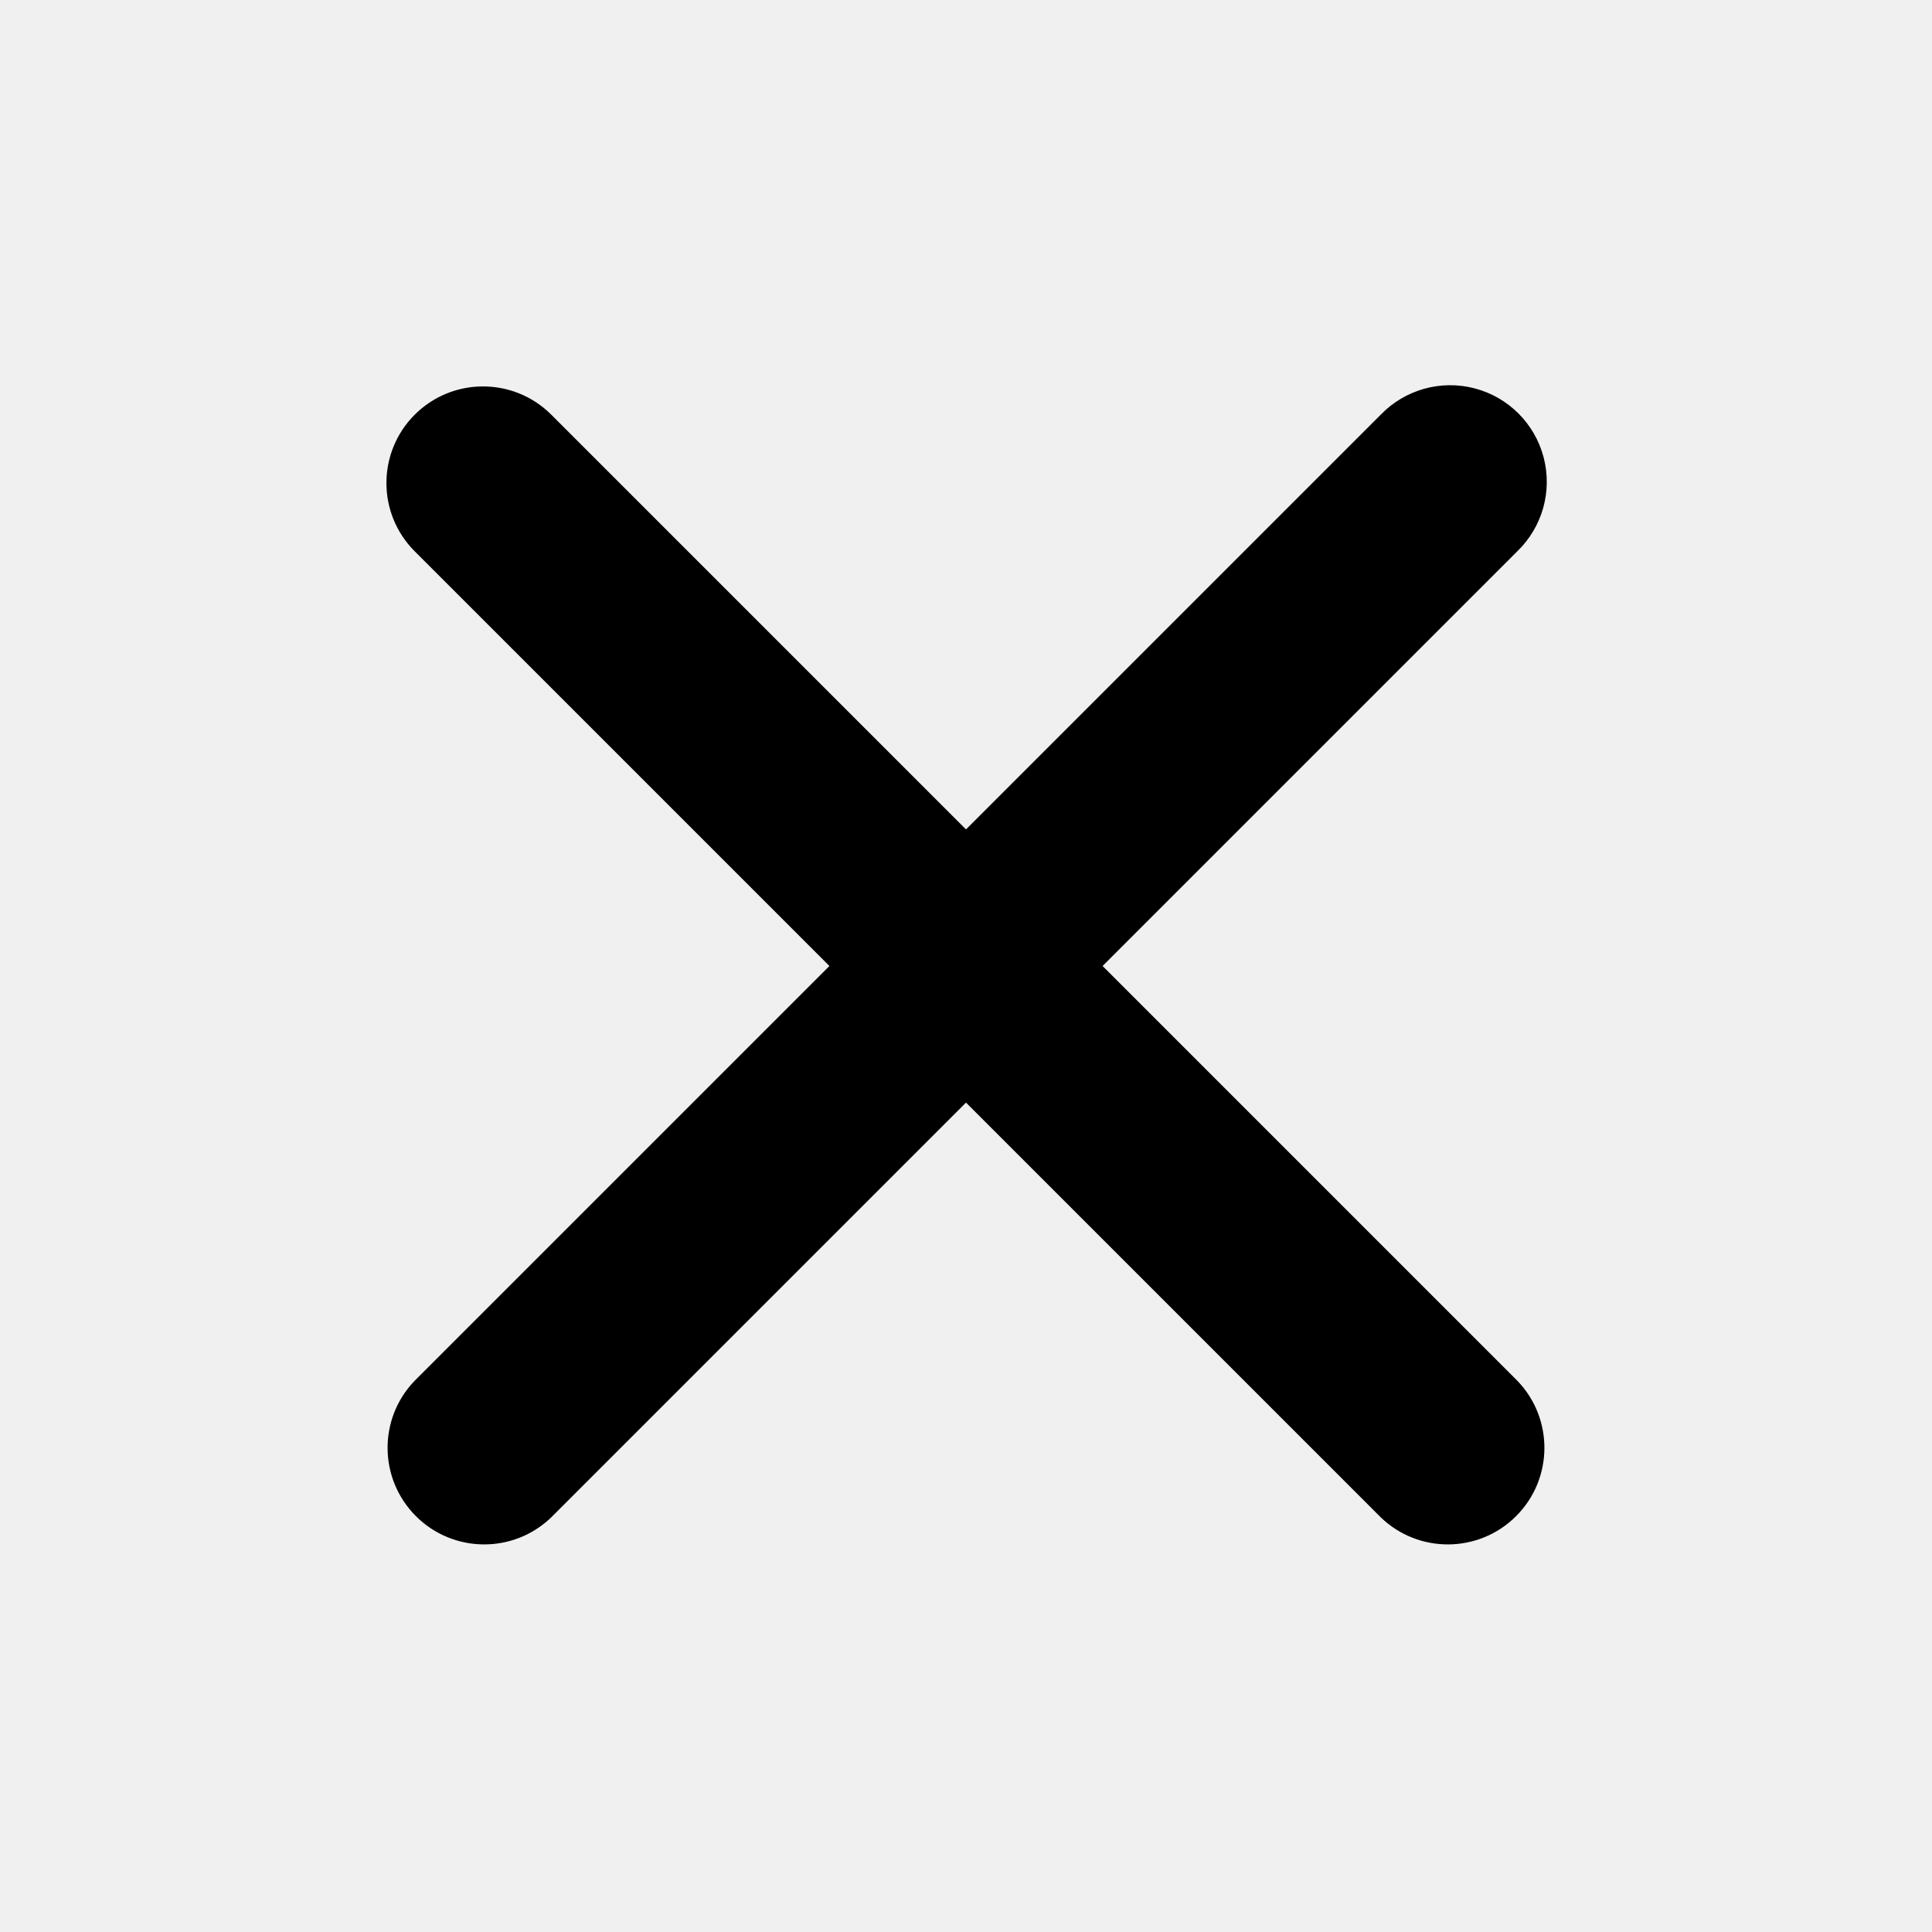
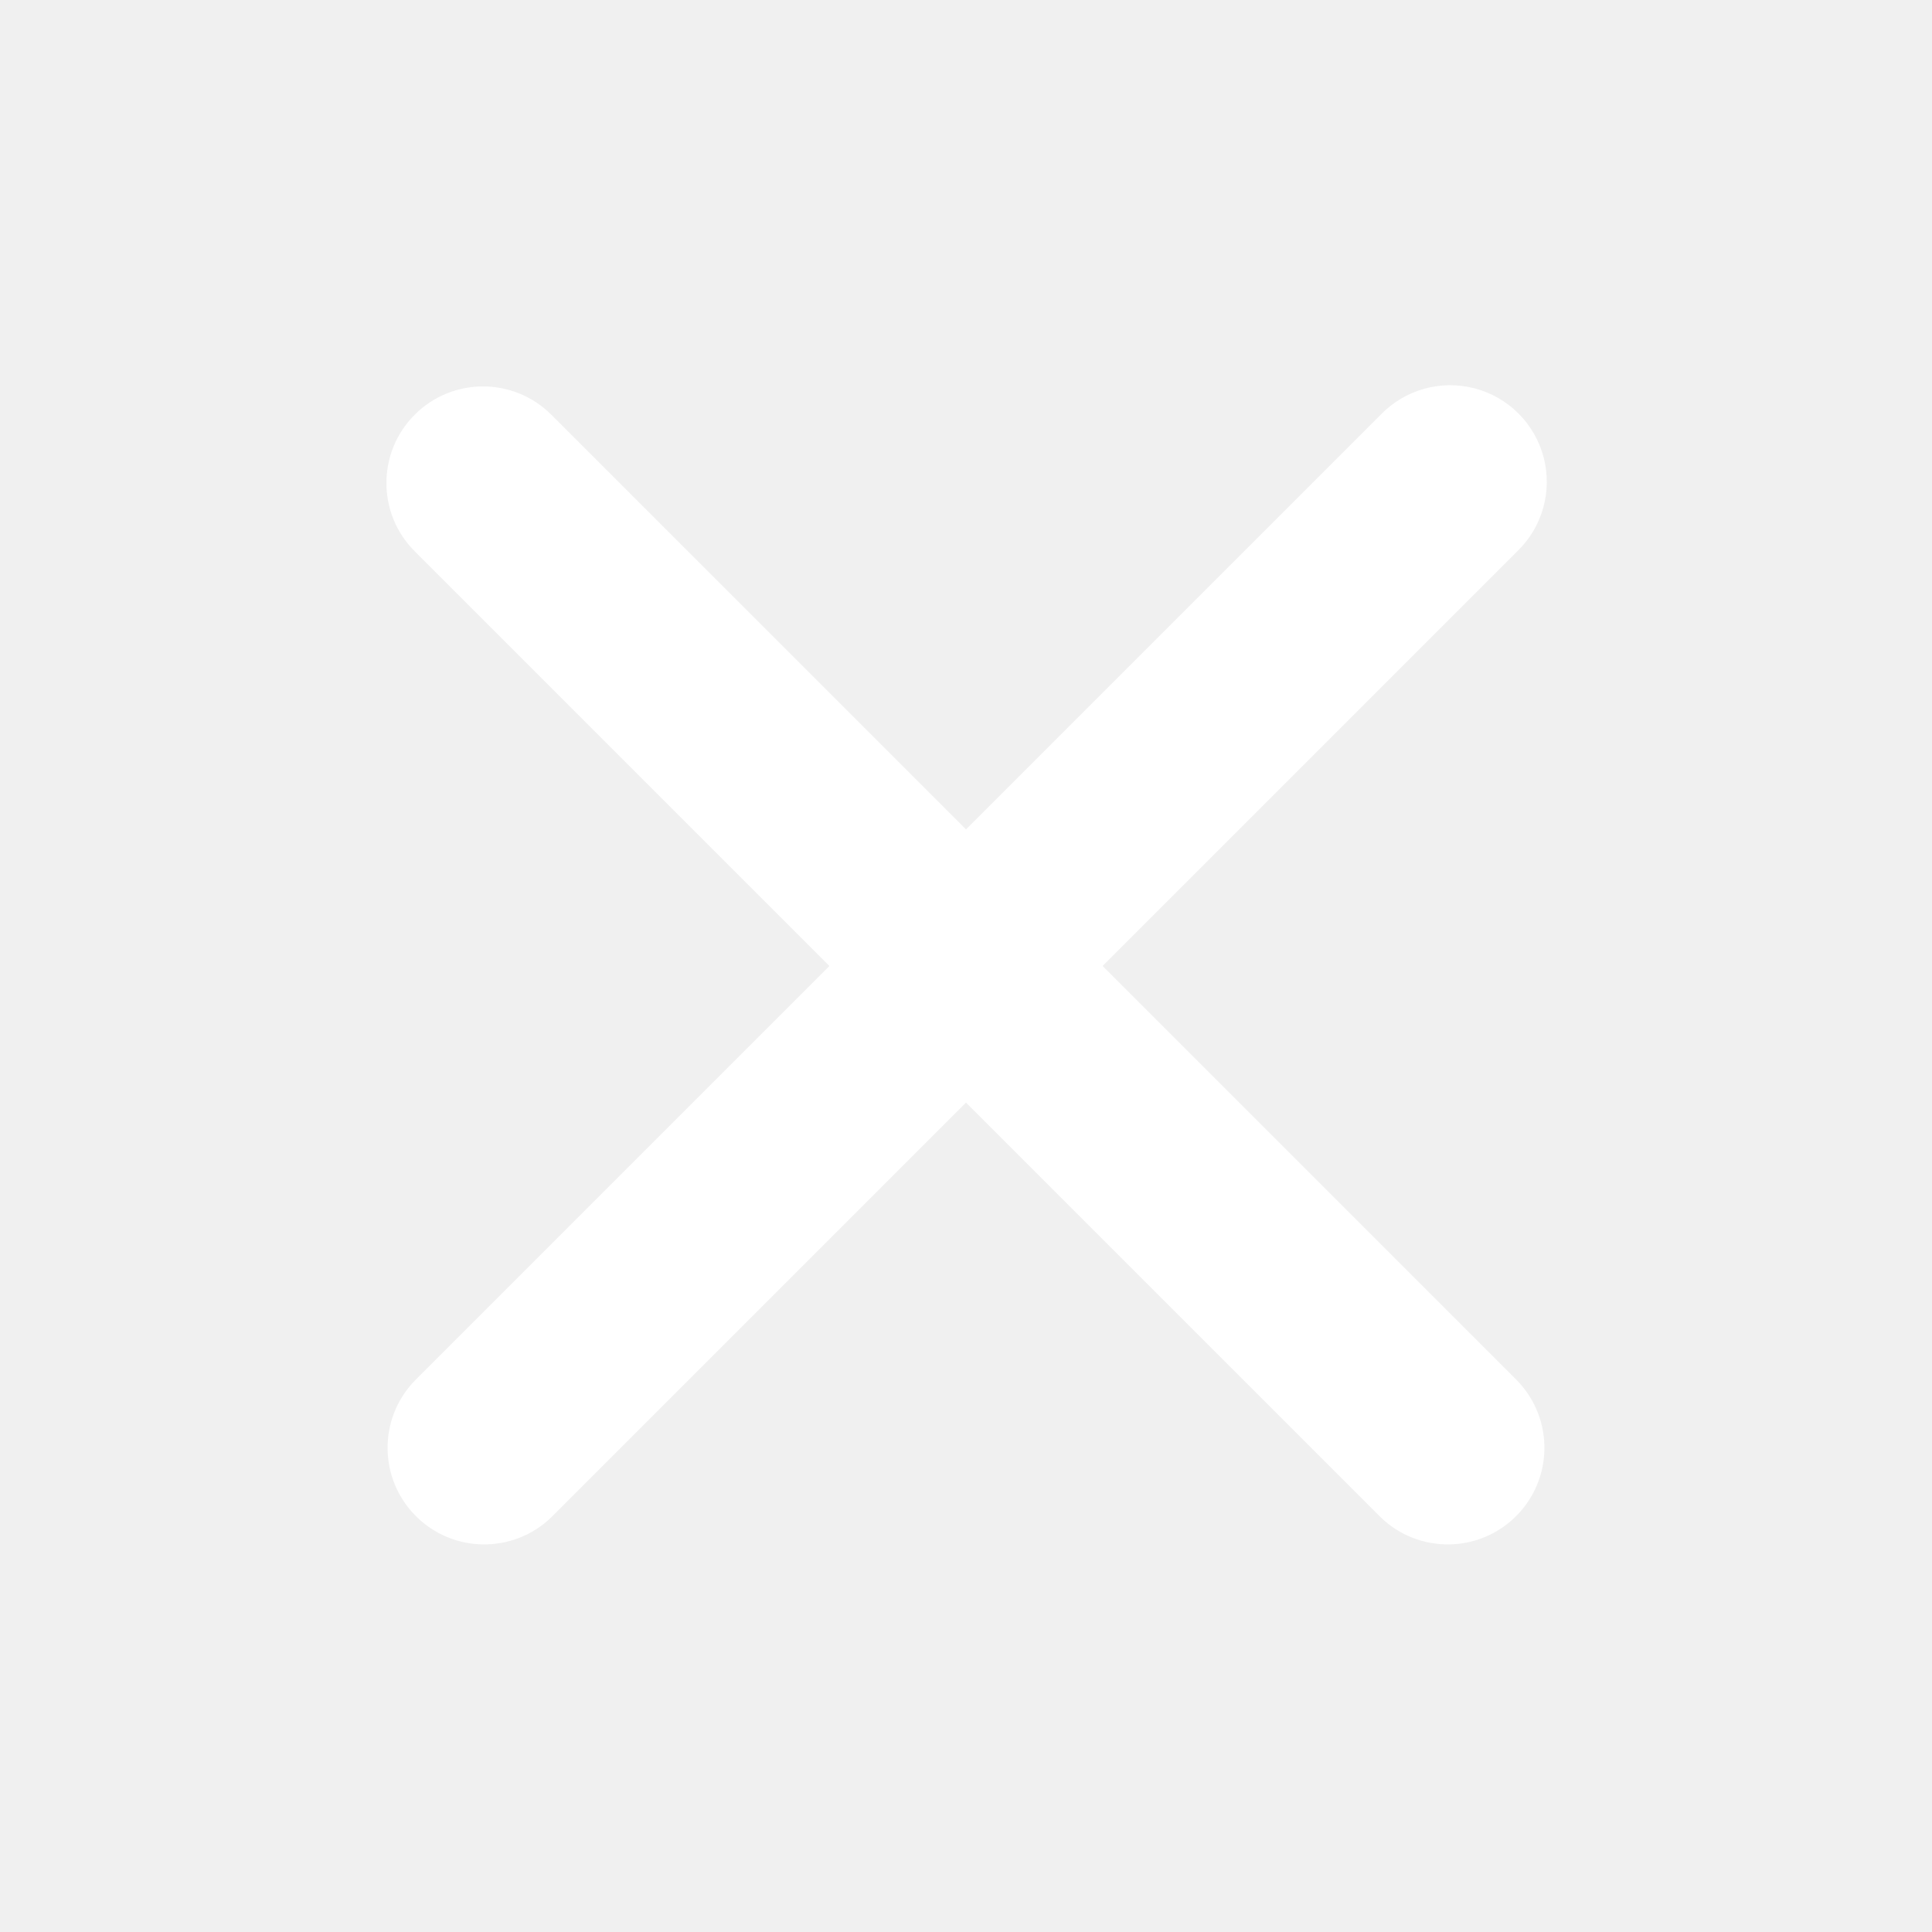
- <svg xmlns="http://www.w3.org/2000/svg" viewBox="0 0 20 20">
+ <svg xmlns="http://www.w3.org/2000/svg" fill="white" viewBox="0 0 20 20">
  <path d="M4.293 4.293a1 1 0 011.414 0L10 8.586l4.293-4.293a1 1 0 111.414 1.414L11.414 10l4.293 4.293a1 1 0 01-1.414 1.414L10 11.414l-4.293 4.293a1 1 0 01-1.414-1.414L8.586 10 4.293 5.707a1 1 0 010-1.414z" />
</svg>
